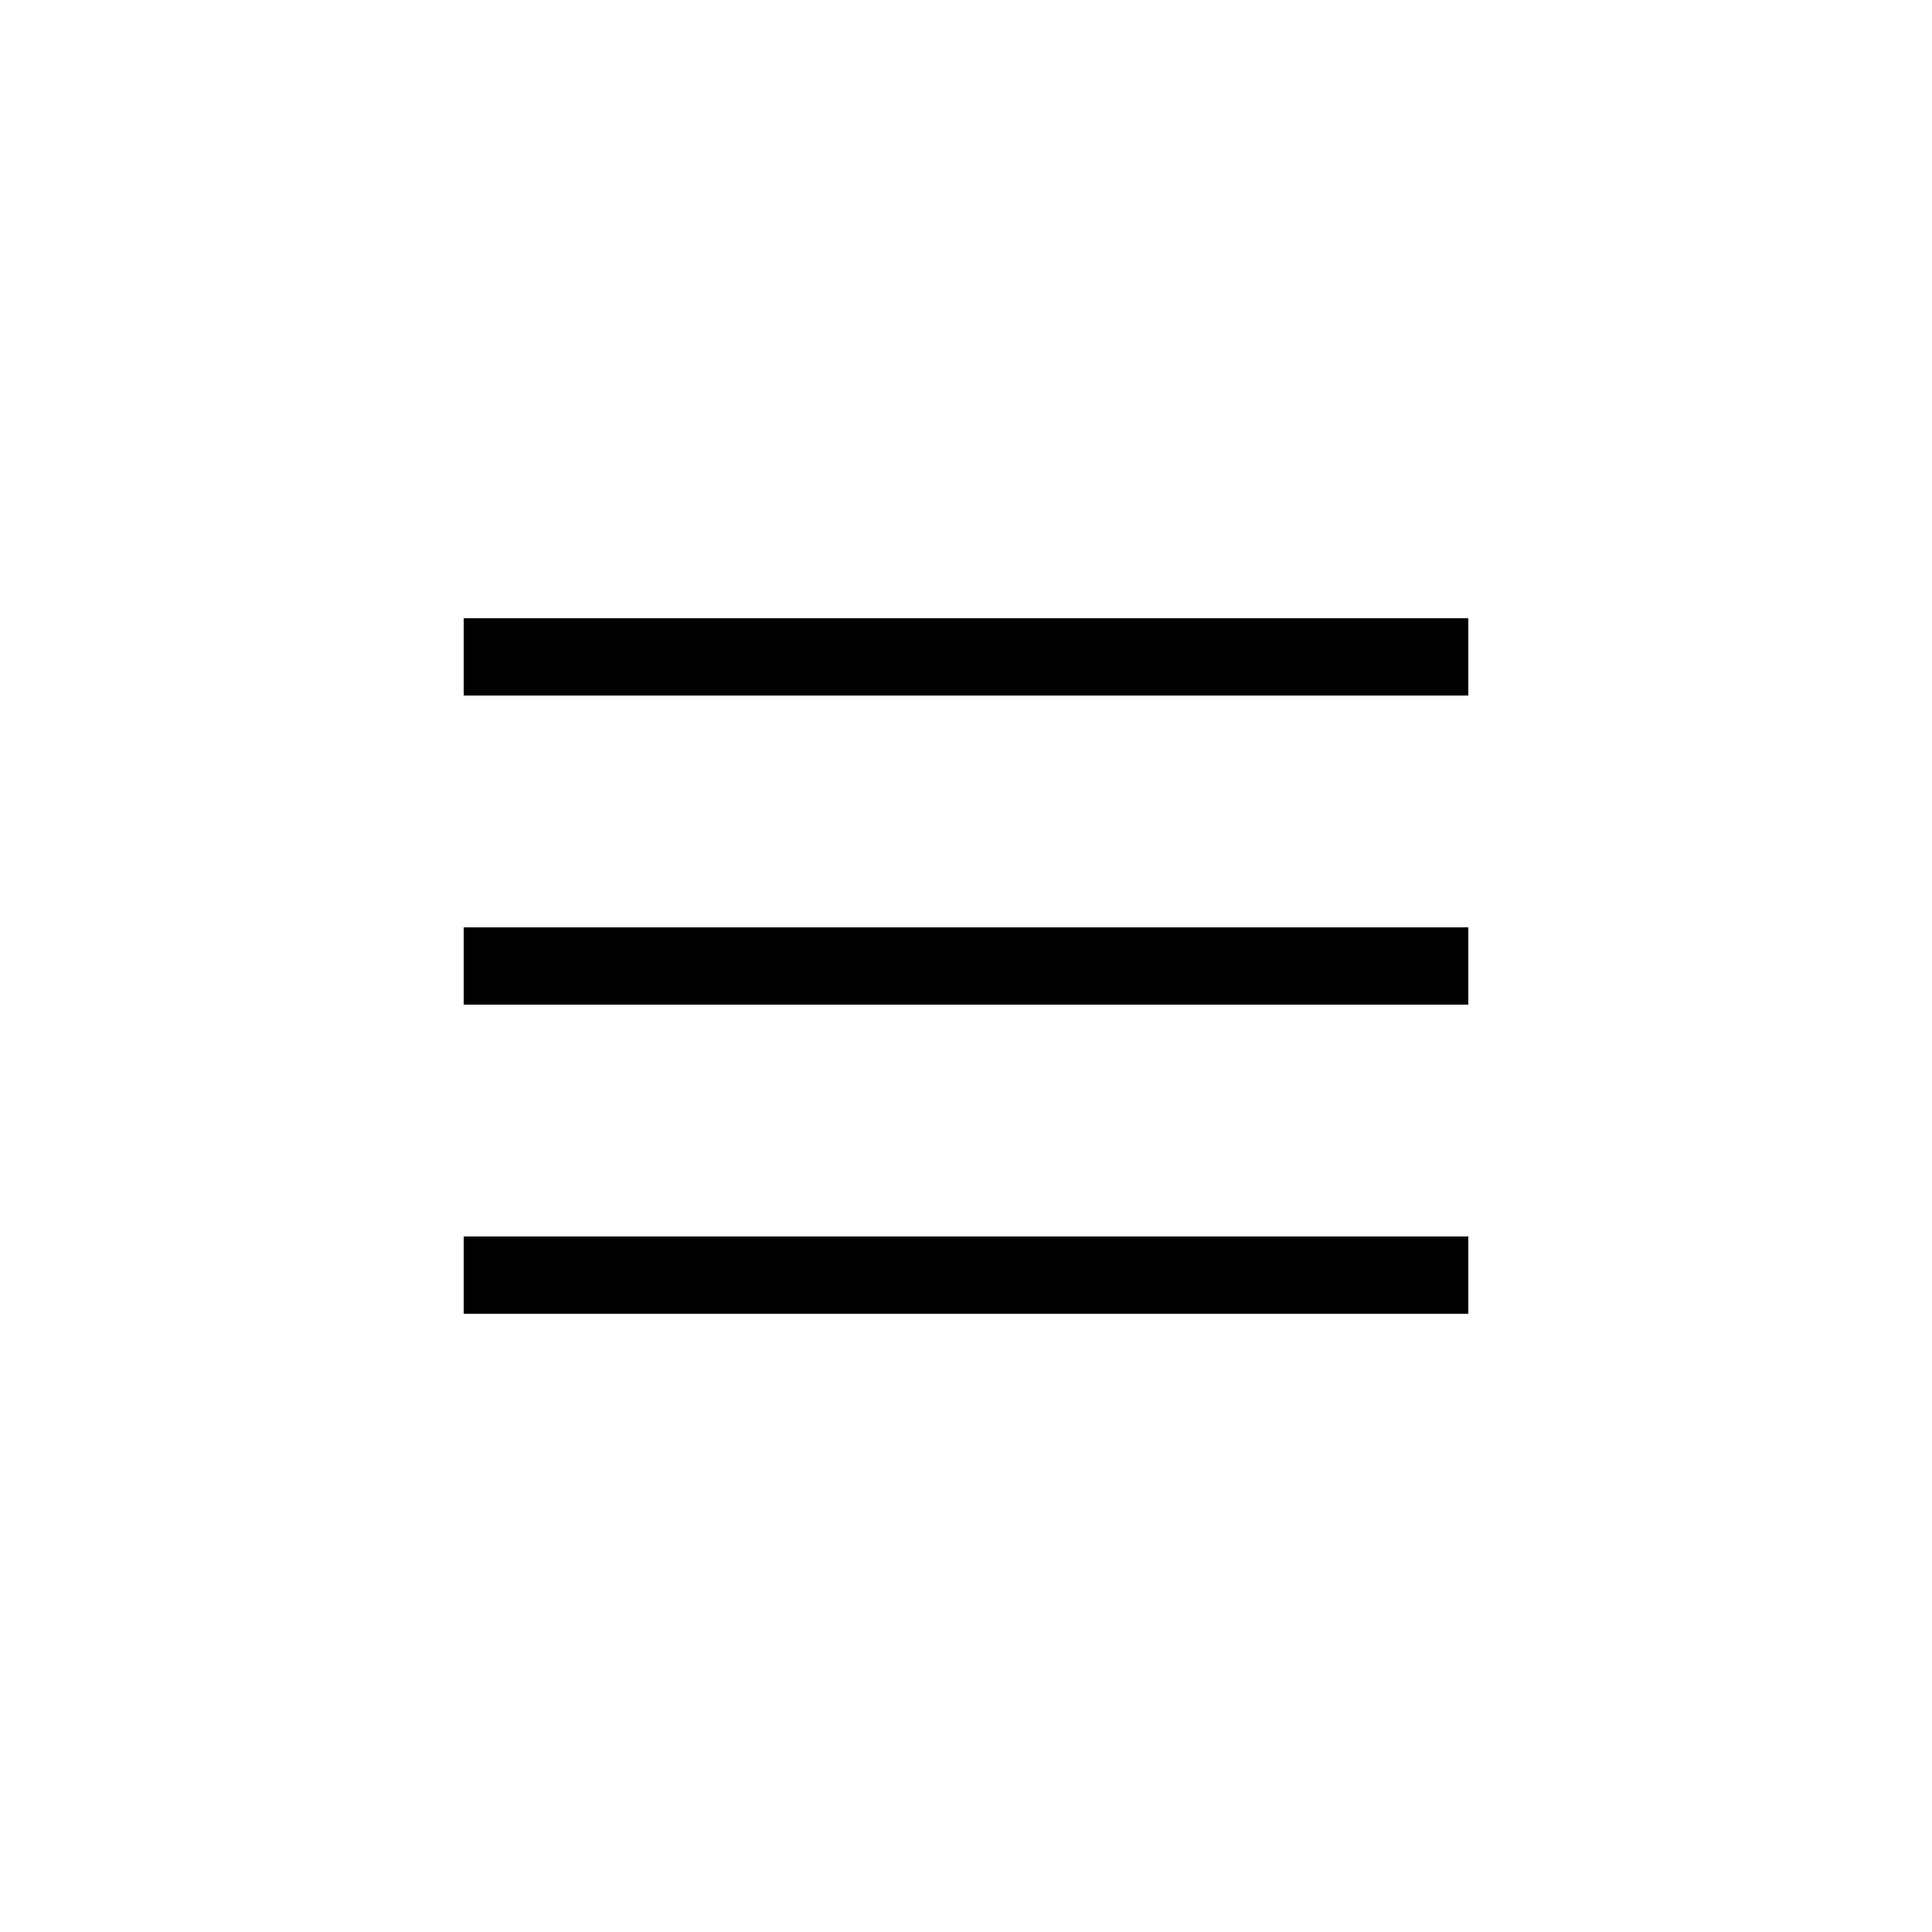
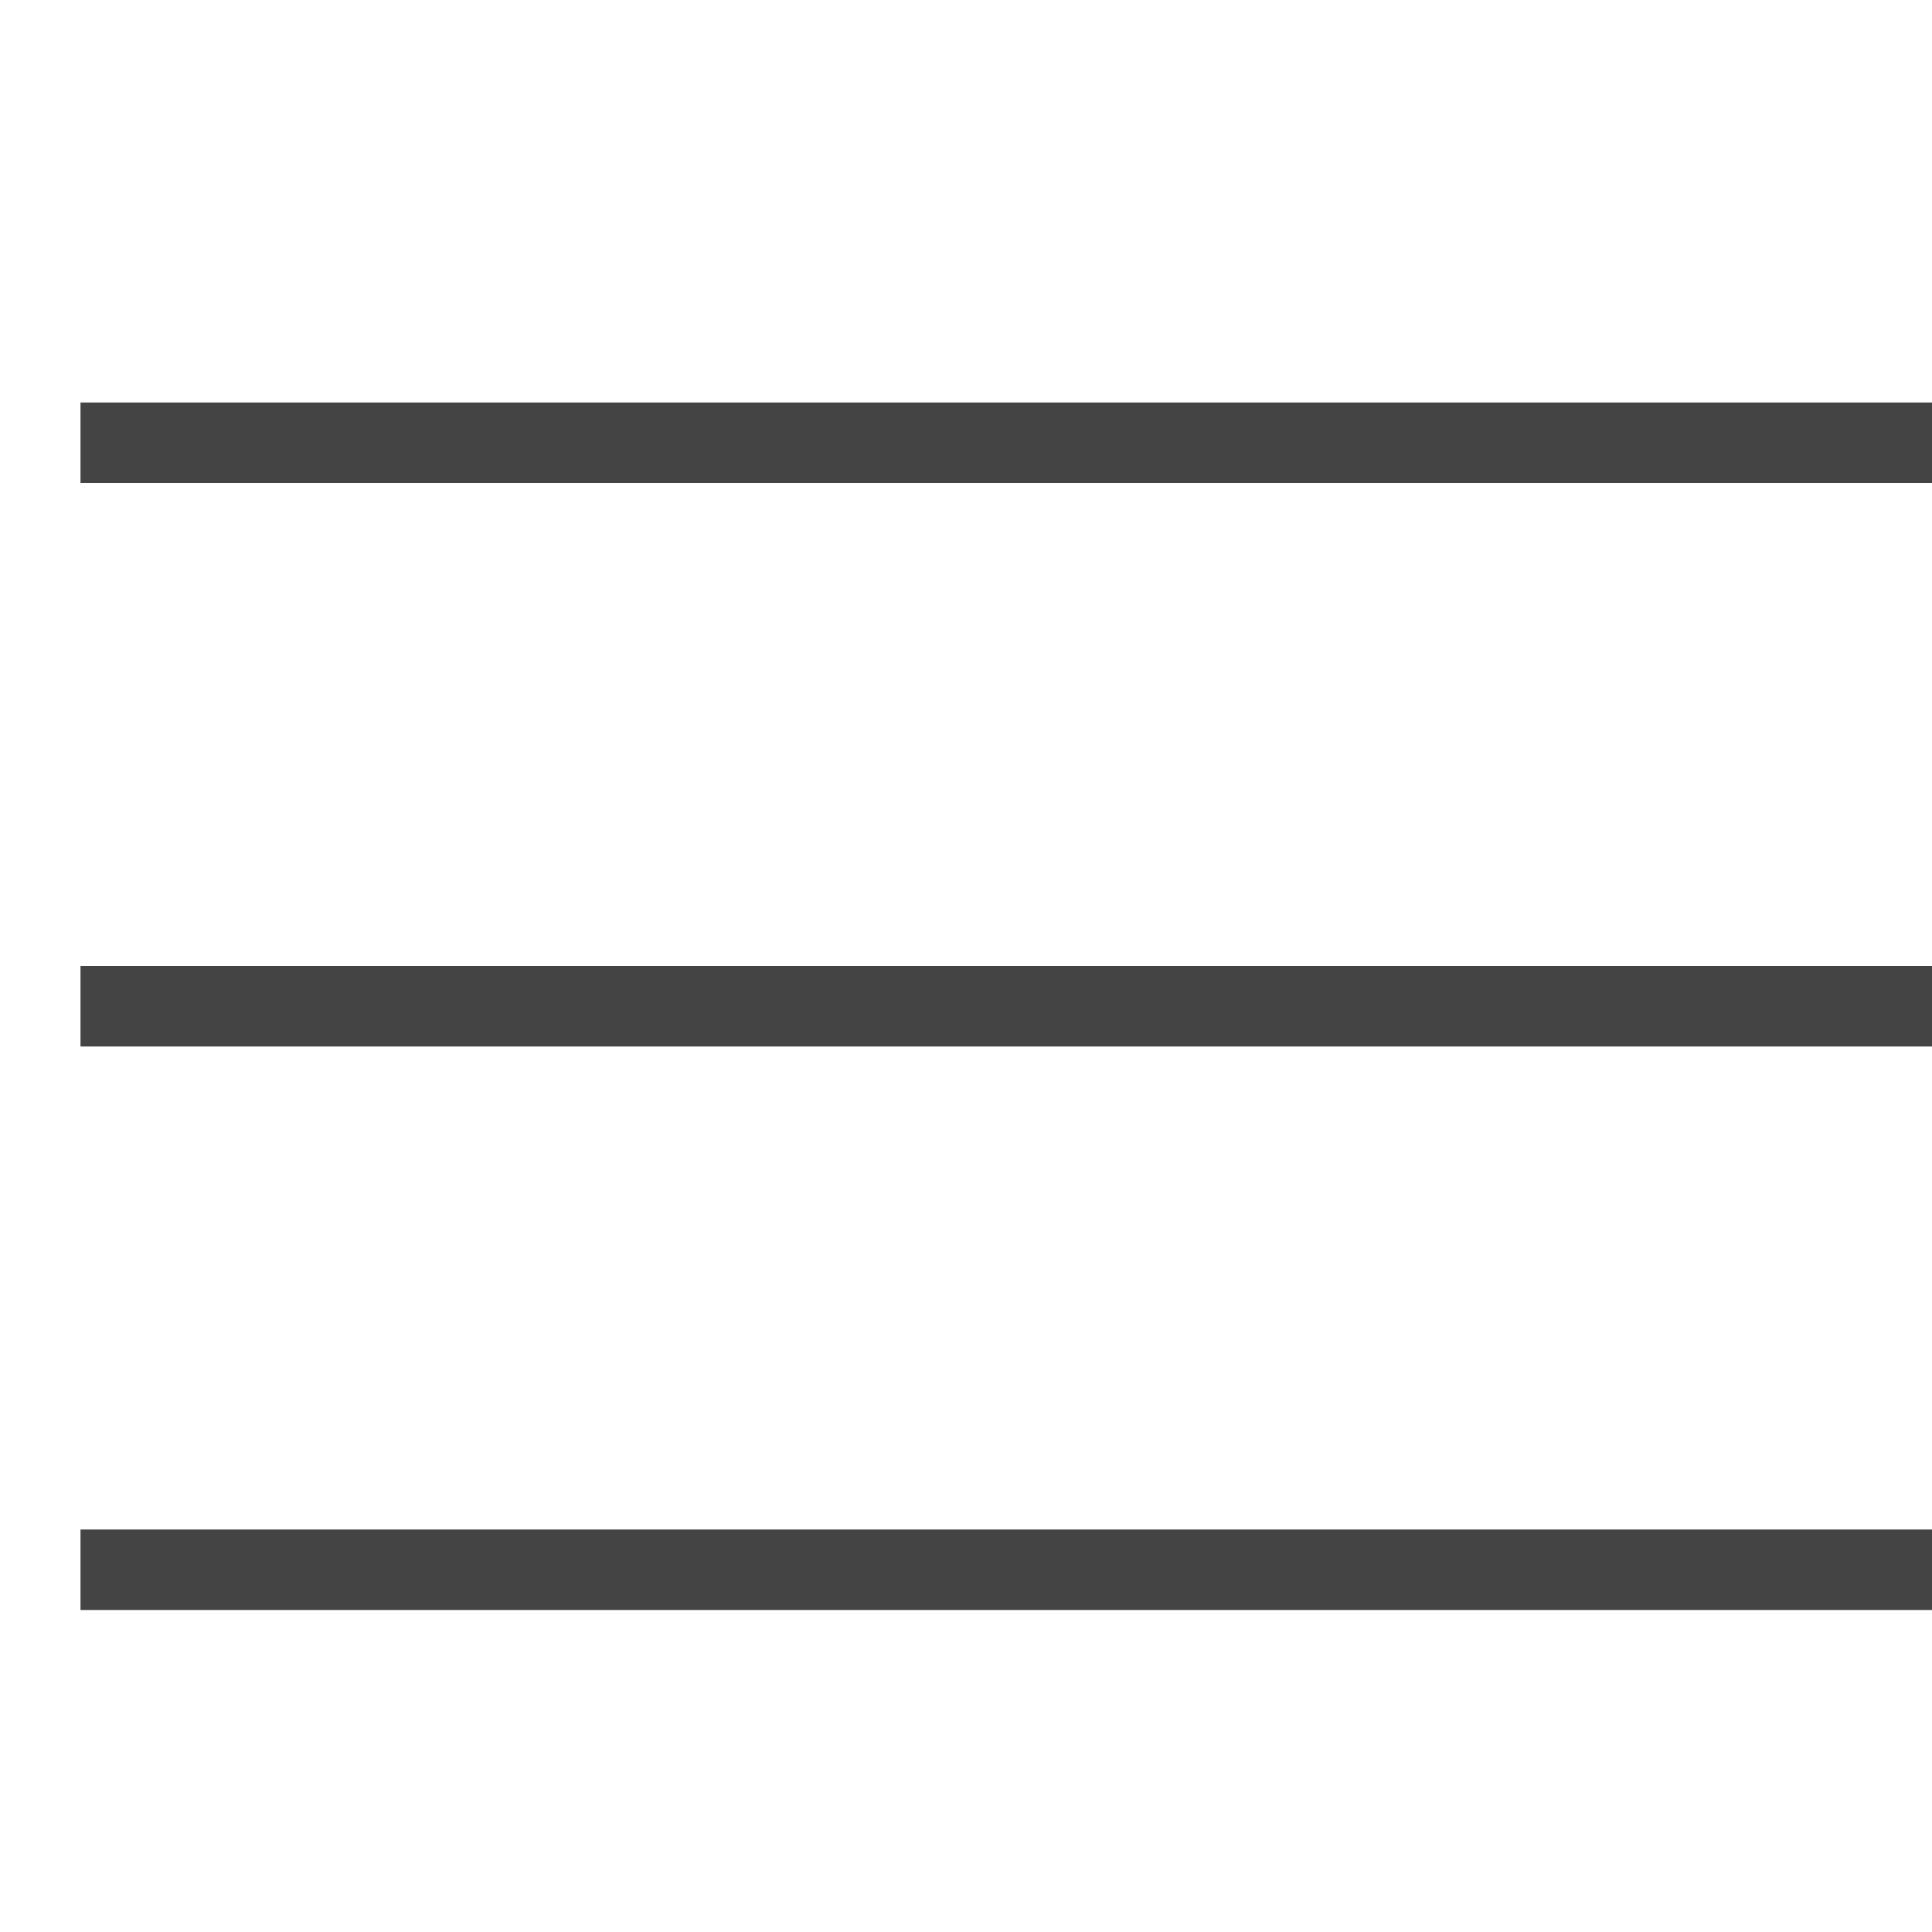
- <svg xmlns="http://www.w3.org/2000/svg" version="1.1" x="0px" y="0px" viewBox="0 0 100 100">
-   <g transform="translate(0,-952.3622)">
-     <path style="text-indent:0;text-transform:none;direction:ltr;block-progression:tb;baseline-shift:baseline;color:#000000;enable-background:accumulate;" d="m 24,984.362 0,4 52,0 0,-4 z m 0,16 0,4 52,0 0,-4 z m 0,16 0,4 52,0 0,-4 z" fill="#000000" fill-opacity="1" stroke="none" marker="none" visibility="visible" display="inline" overflow="visible" />
+ <svg xmlns="http://www.w3.org/2000/svg" x="0px" y="0px" width="24px" height="24px" viewBox="0 0 24 24">
+   <g transform="translate(0.5, 0.5)">
+     <line data-color="color-2" fill="none" stroke="#444444" stroke-width="1" stroke-linecap="square" stroke-miterlimit="10" x1="1" y1="12" x2="23" y2="12" stroke-linejoin="miter" />
+     <line fill="none" stroke="#444444" stroke-width="1" stroke-linecap="square" stroke-miterlimit="10" x1="1" y1="5" x2="23" y2="5" stroke-linejoin="miter" />
+     <line fill="none" stroke="#444444" stroke-width="1" stroke-linecap="square" stroke-miterlimit="10" x1="1" y1="19" x2="23" y2="19" stroke-linejoin="miter" />
  </g>
</svg>
